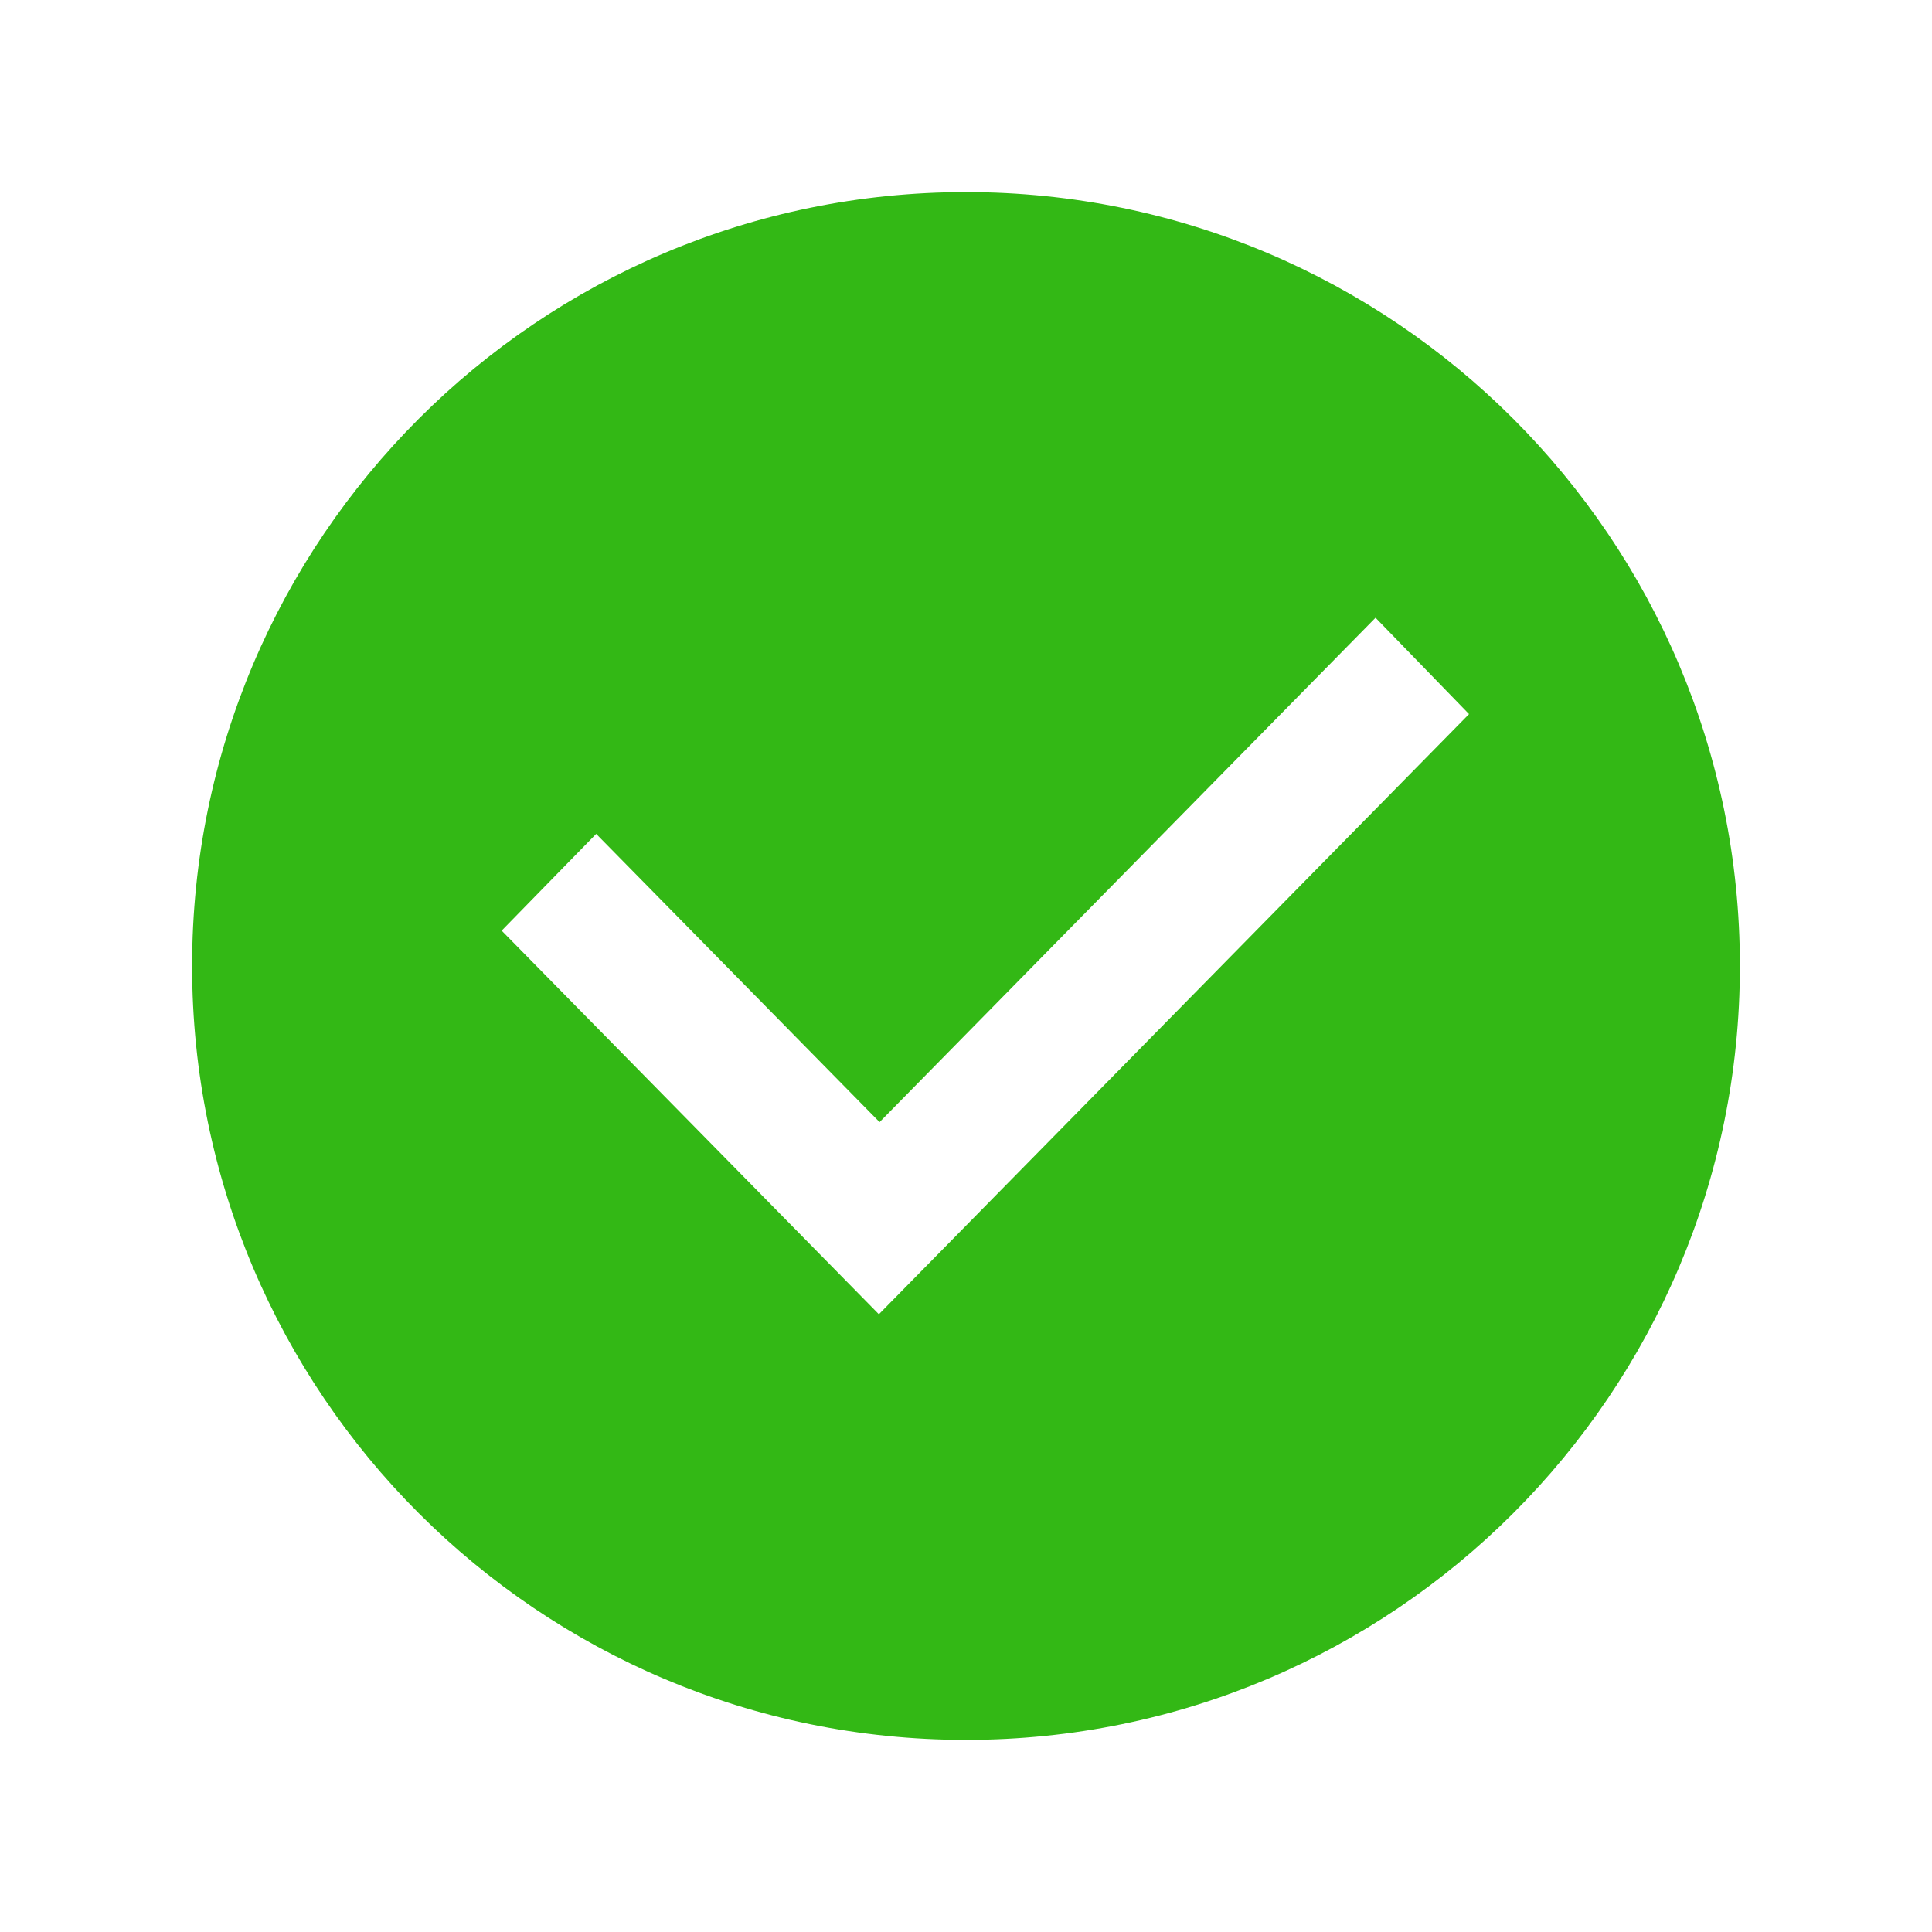
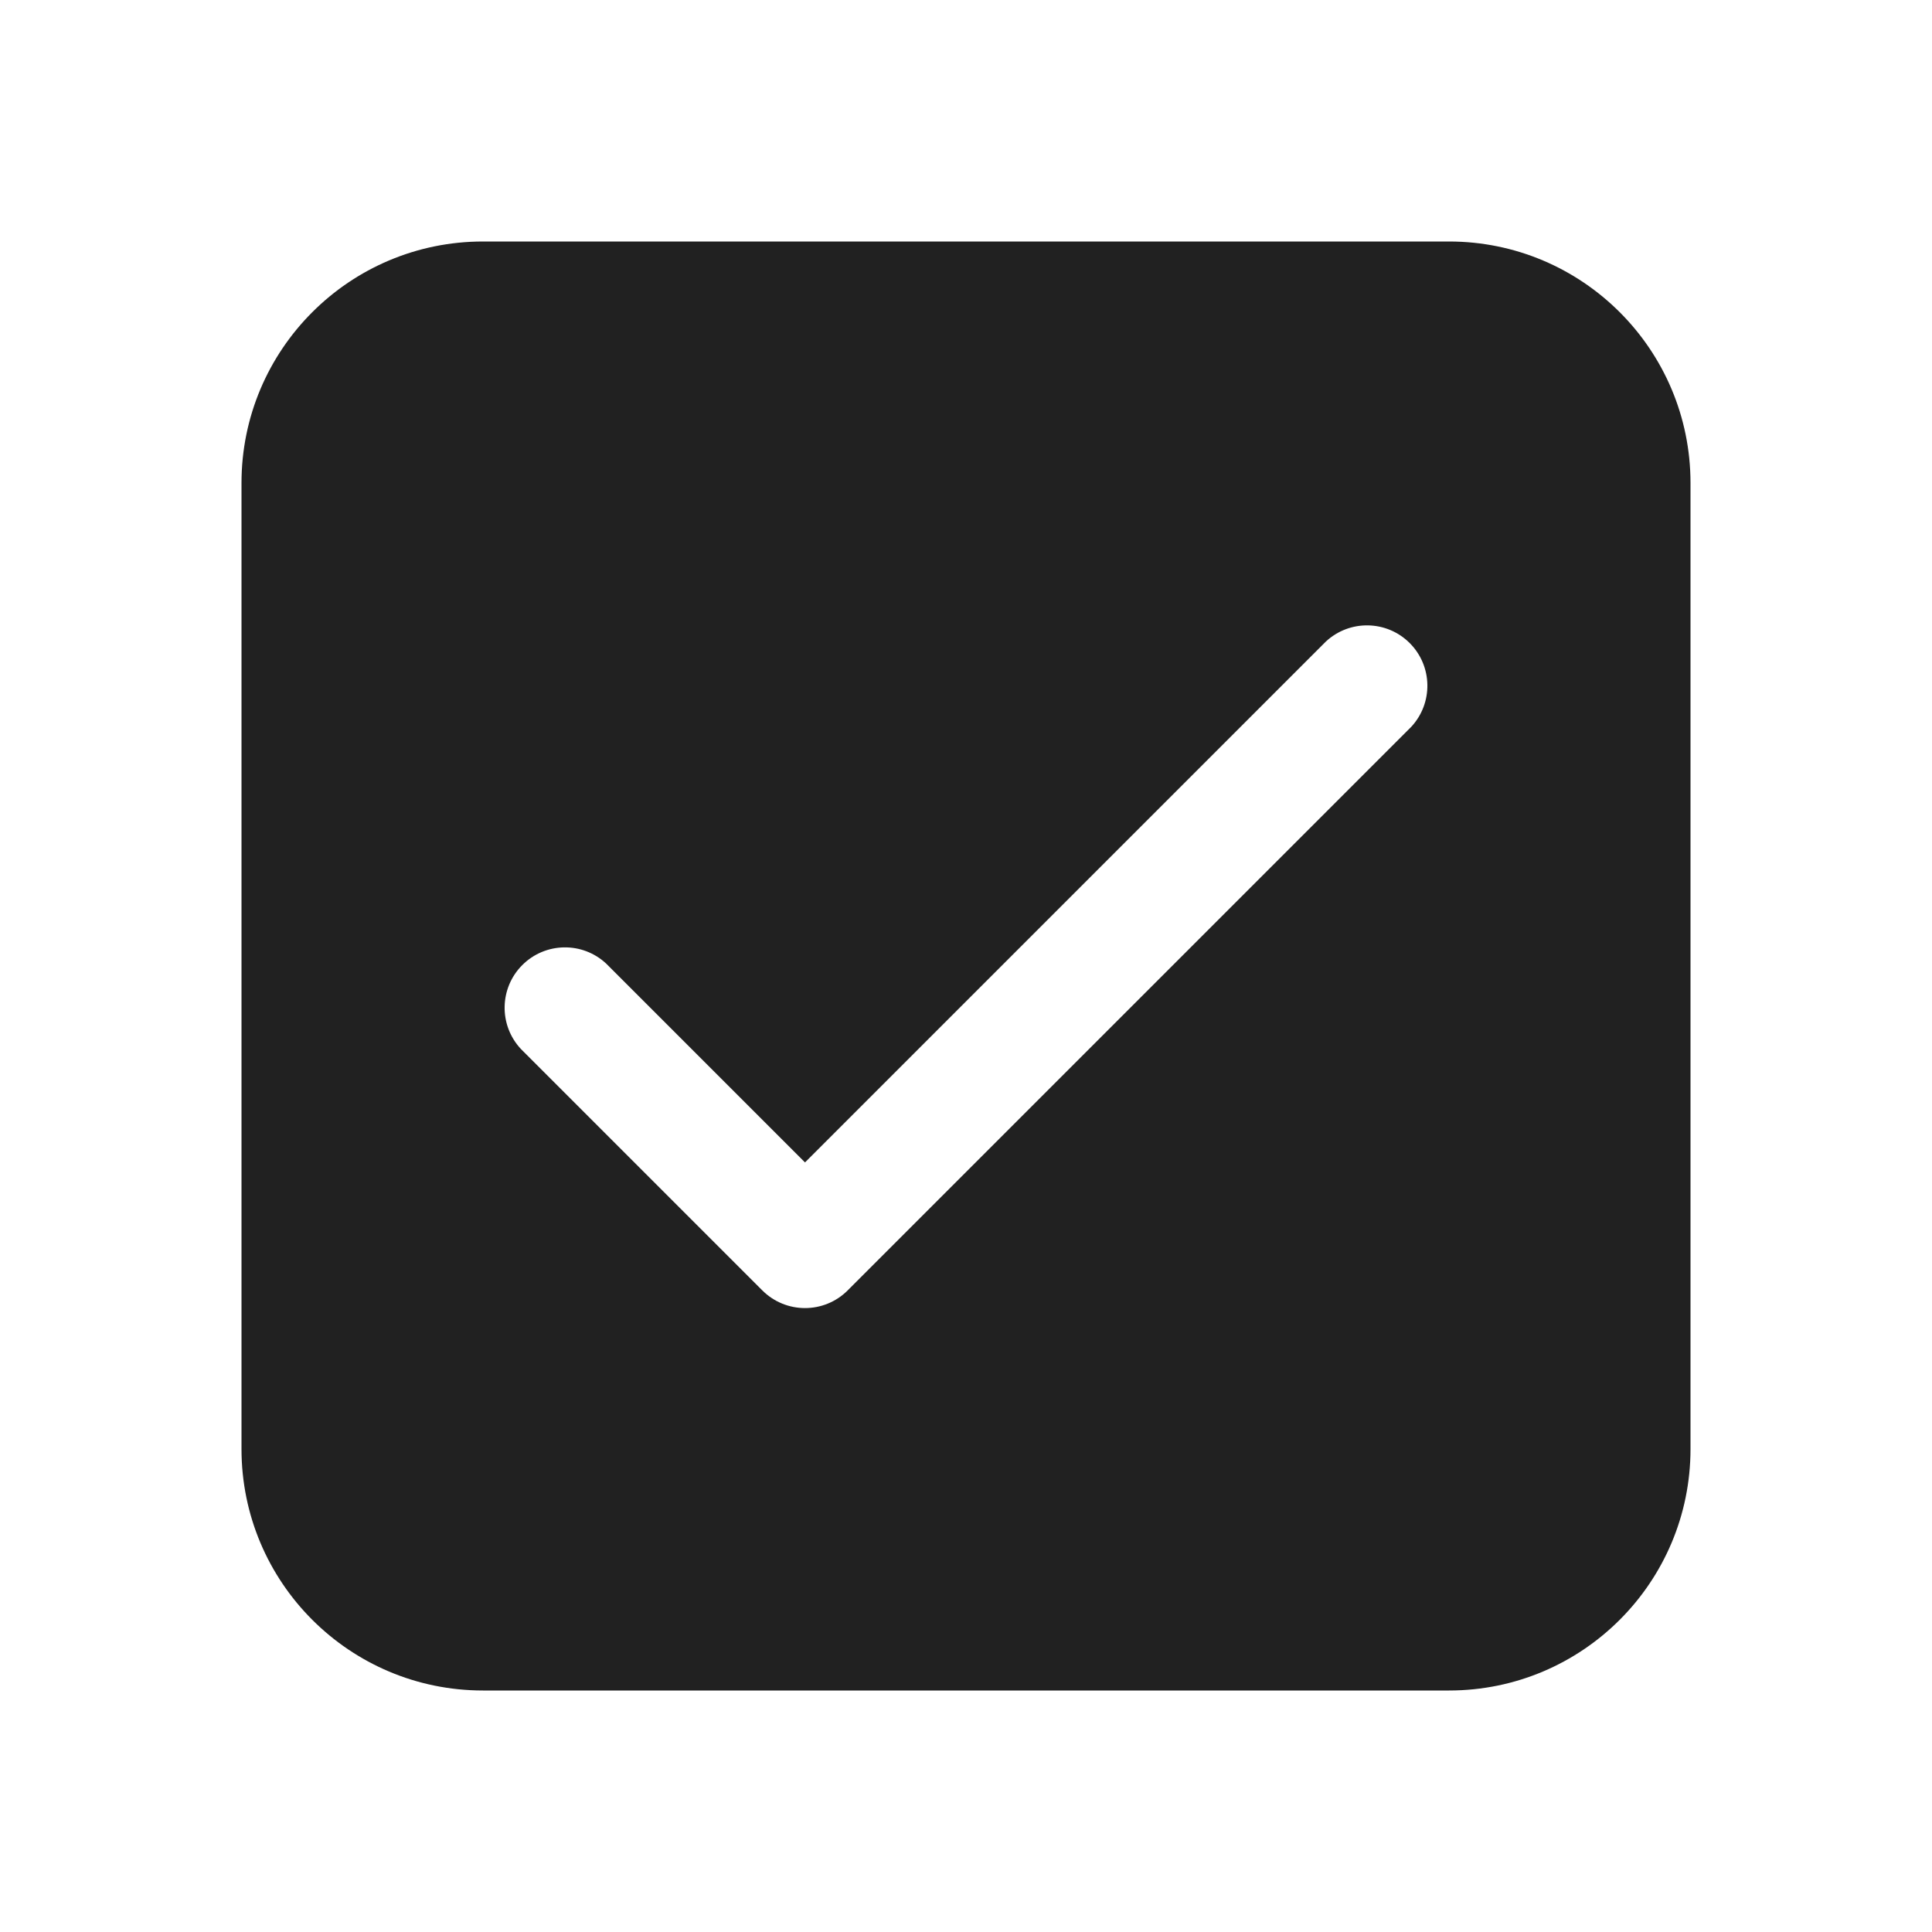
- <svg xmlns="http://www.w3.org/2000/svg" t="1739628999847" class="icon" viewBox="0 0 1024 1024" version="1.1" p-id="1531" data-spm-anchor-id="a313x.collections_detail.0.i0.52f03a81NDwkTL" width="24" height="24">
-   <path d="M512 922.182c-226.537 0-410.183-183.645-410.183-410.183S285.463 101.817 512 101.817s410.183 183.645 410.183 410.183S738.537 922.182 512 922.182zM729.059 327.418 466.191 594.737 315.982 441.983l-50.092 51.281 199.932 203.318 312.797-318.095L729.059 327.418z" fill="#33b815" p-id="1532" data-spm-anchor-id="a313x.collections_detail.0.i1.52f03a81NDwkTL" />
+ <svg xmlns="http://www.w3.org/2000/svg" t="1744459326757" class="icon" viewBox="0 0 1024 1024" version="1.1" p-id="15677" width="23" height="23">
+   <path d="M768 128a128 128 0 0 1 128 128v512a128 128 0 0 1-128 128H256a128 128 0 0 1-128-128V256a128 128 0 0 1 128-128h512z m-65.28 212.053L426.667 616.107l-105.387-105.387a32 32 0 0 0-45.227 45.227l128 128a32 32 0 0 0 45.227 0l298.667-298.667a32 32 0 0 0-45.227-45.227z" fill="#212121" p-id="15678" />
</svg>
